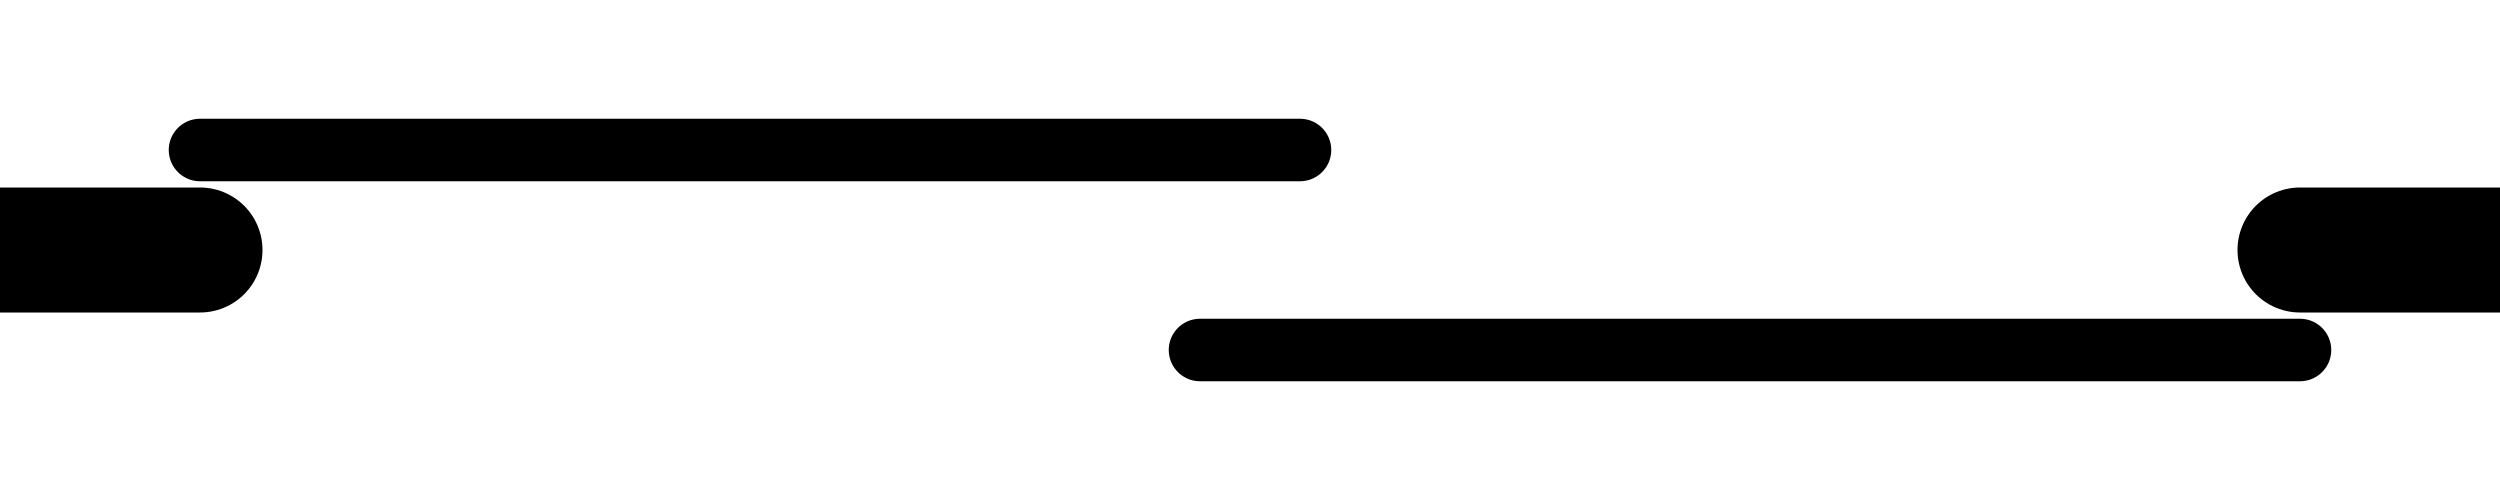
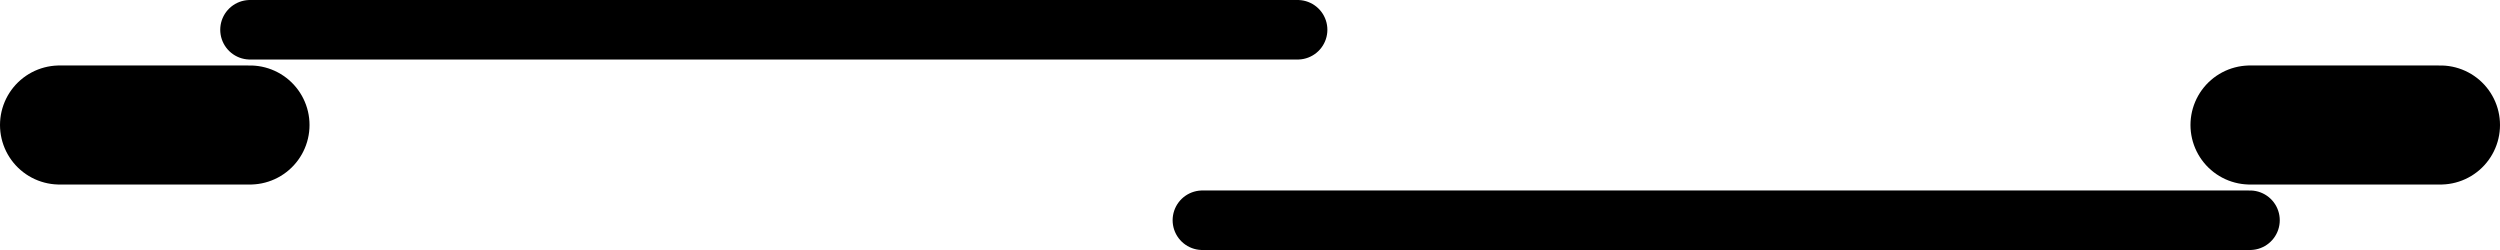
- <svg xmlns="http://www.w3.org/2000/svg" viewBox="0 0 100 20" width="100" height="20" fill="none" stroke="black" stroke-linecap="round" stroke-linejoin="round">
+ <svg xmlns="http://www.w3.org/2000/svg" viewBox="-2.5 4.75 105 10.5" width="105" height="10.5" fill="none" stroke="black" stroke-linecap="round" stroke-linejoin="round">
  <line x1="0" y1="10" x2="8" y2="10" stroke-width="5" />
  <line x1="92" y1="10" x2="100" y2="10" stroke-width="5" />
  <line x1="8" y1="6" x2="52" y2="6" stroke-width="2.5" />
  <line x1="48" y1="14" x2="92" y2="14" stroke-width="2.5" />
</svg>
